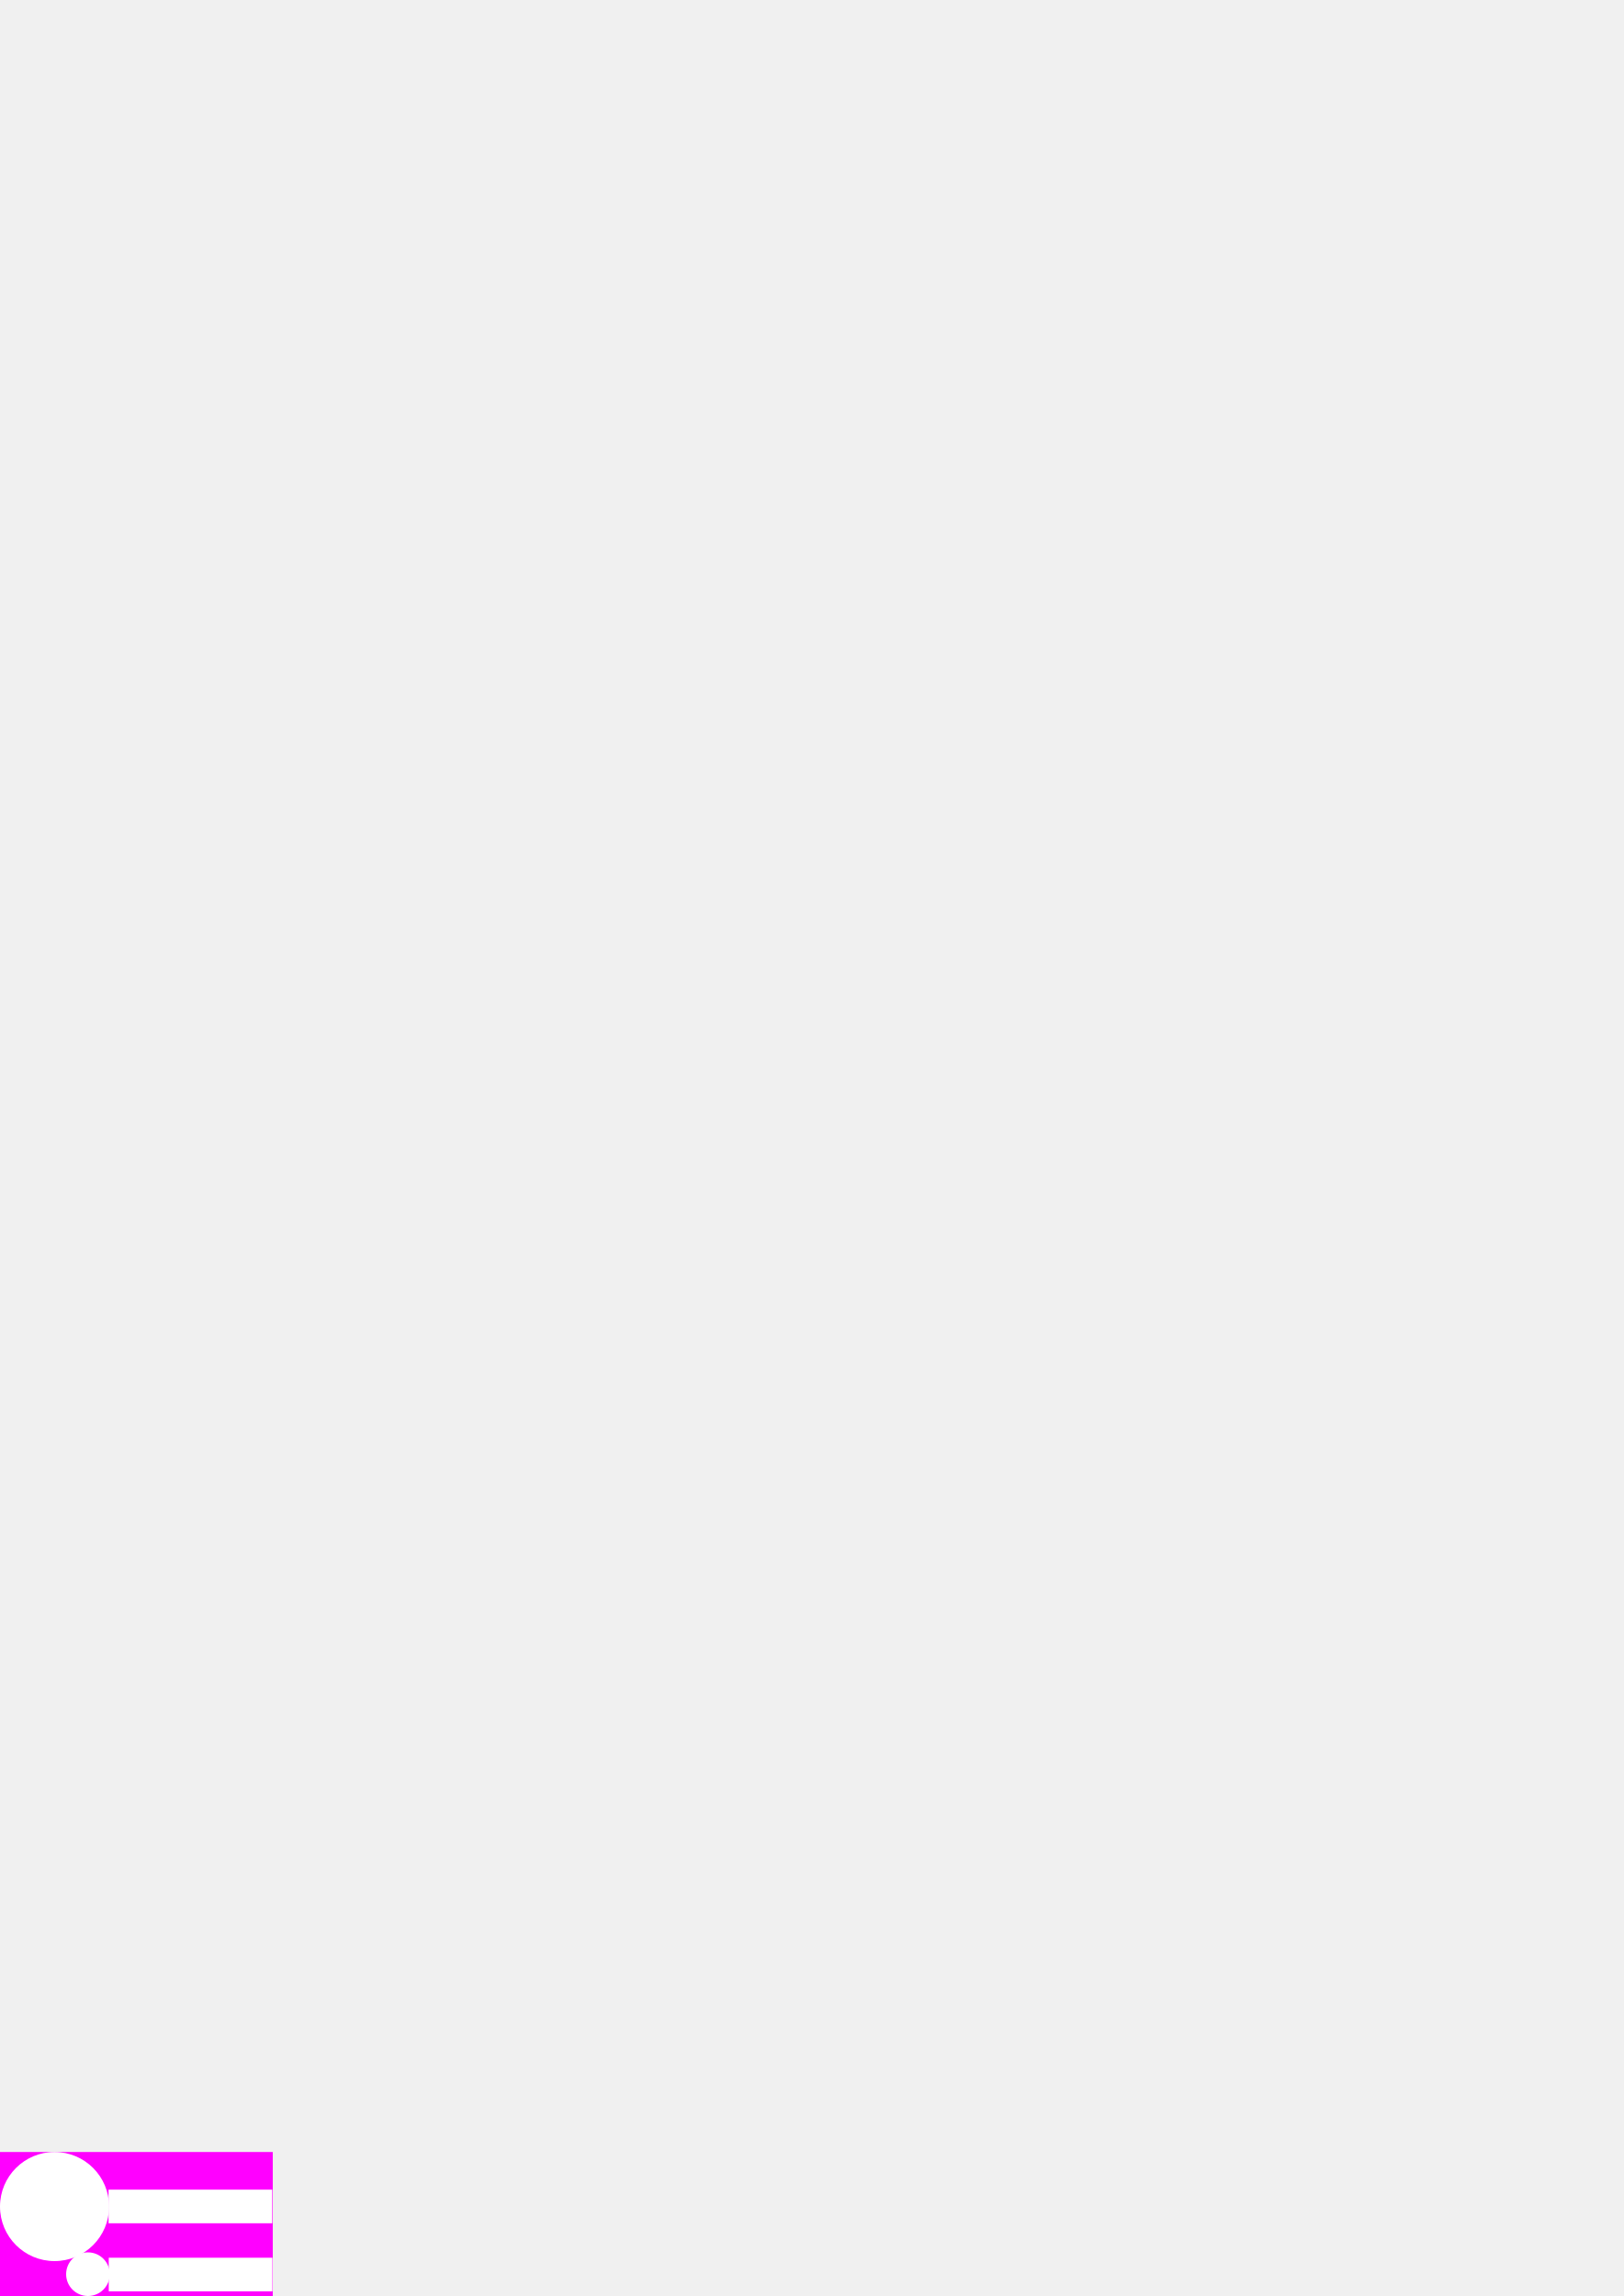
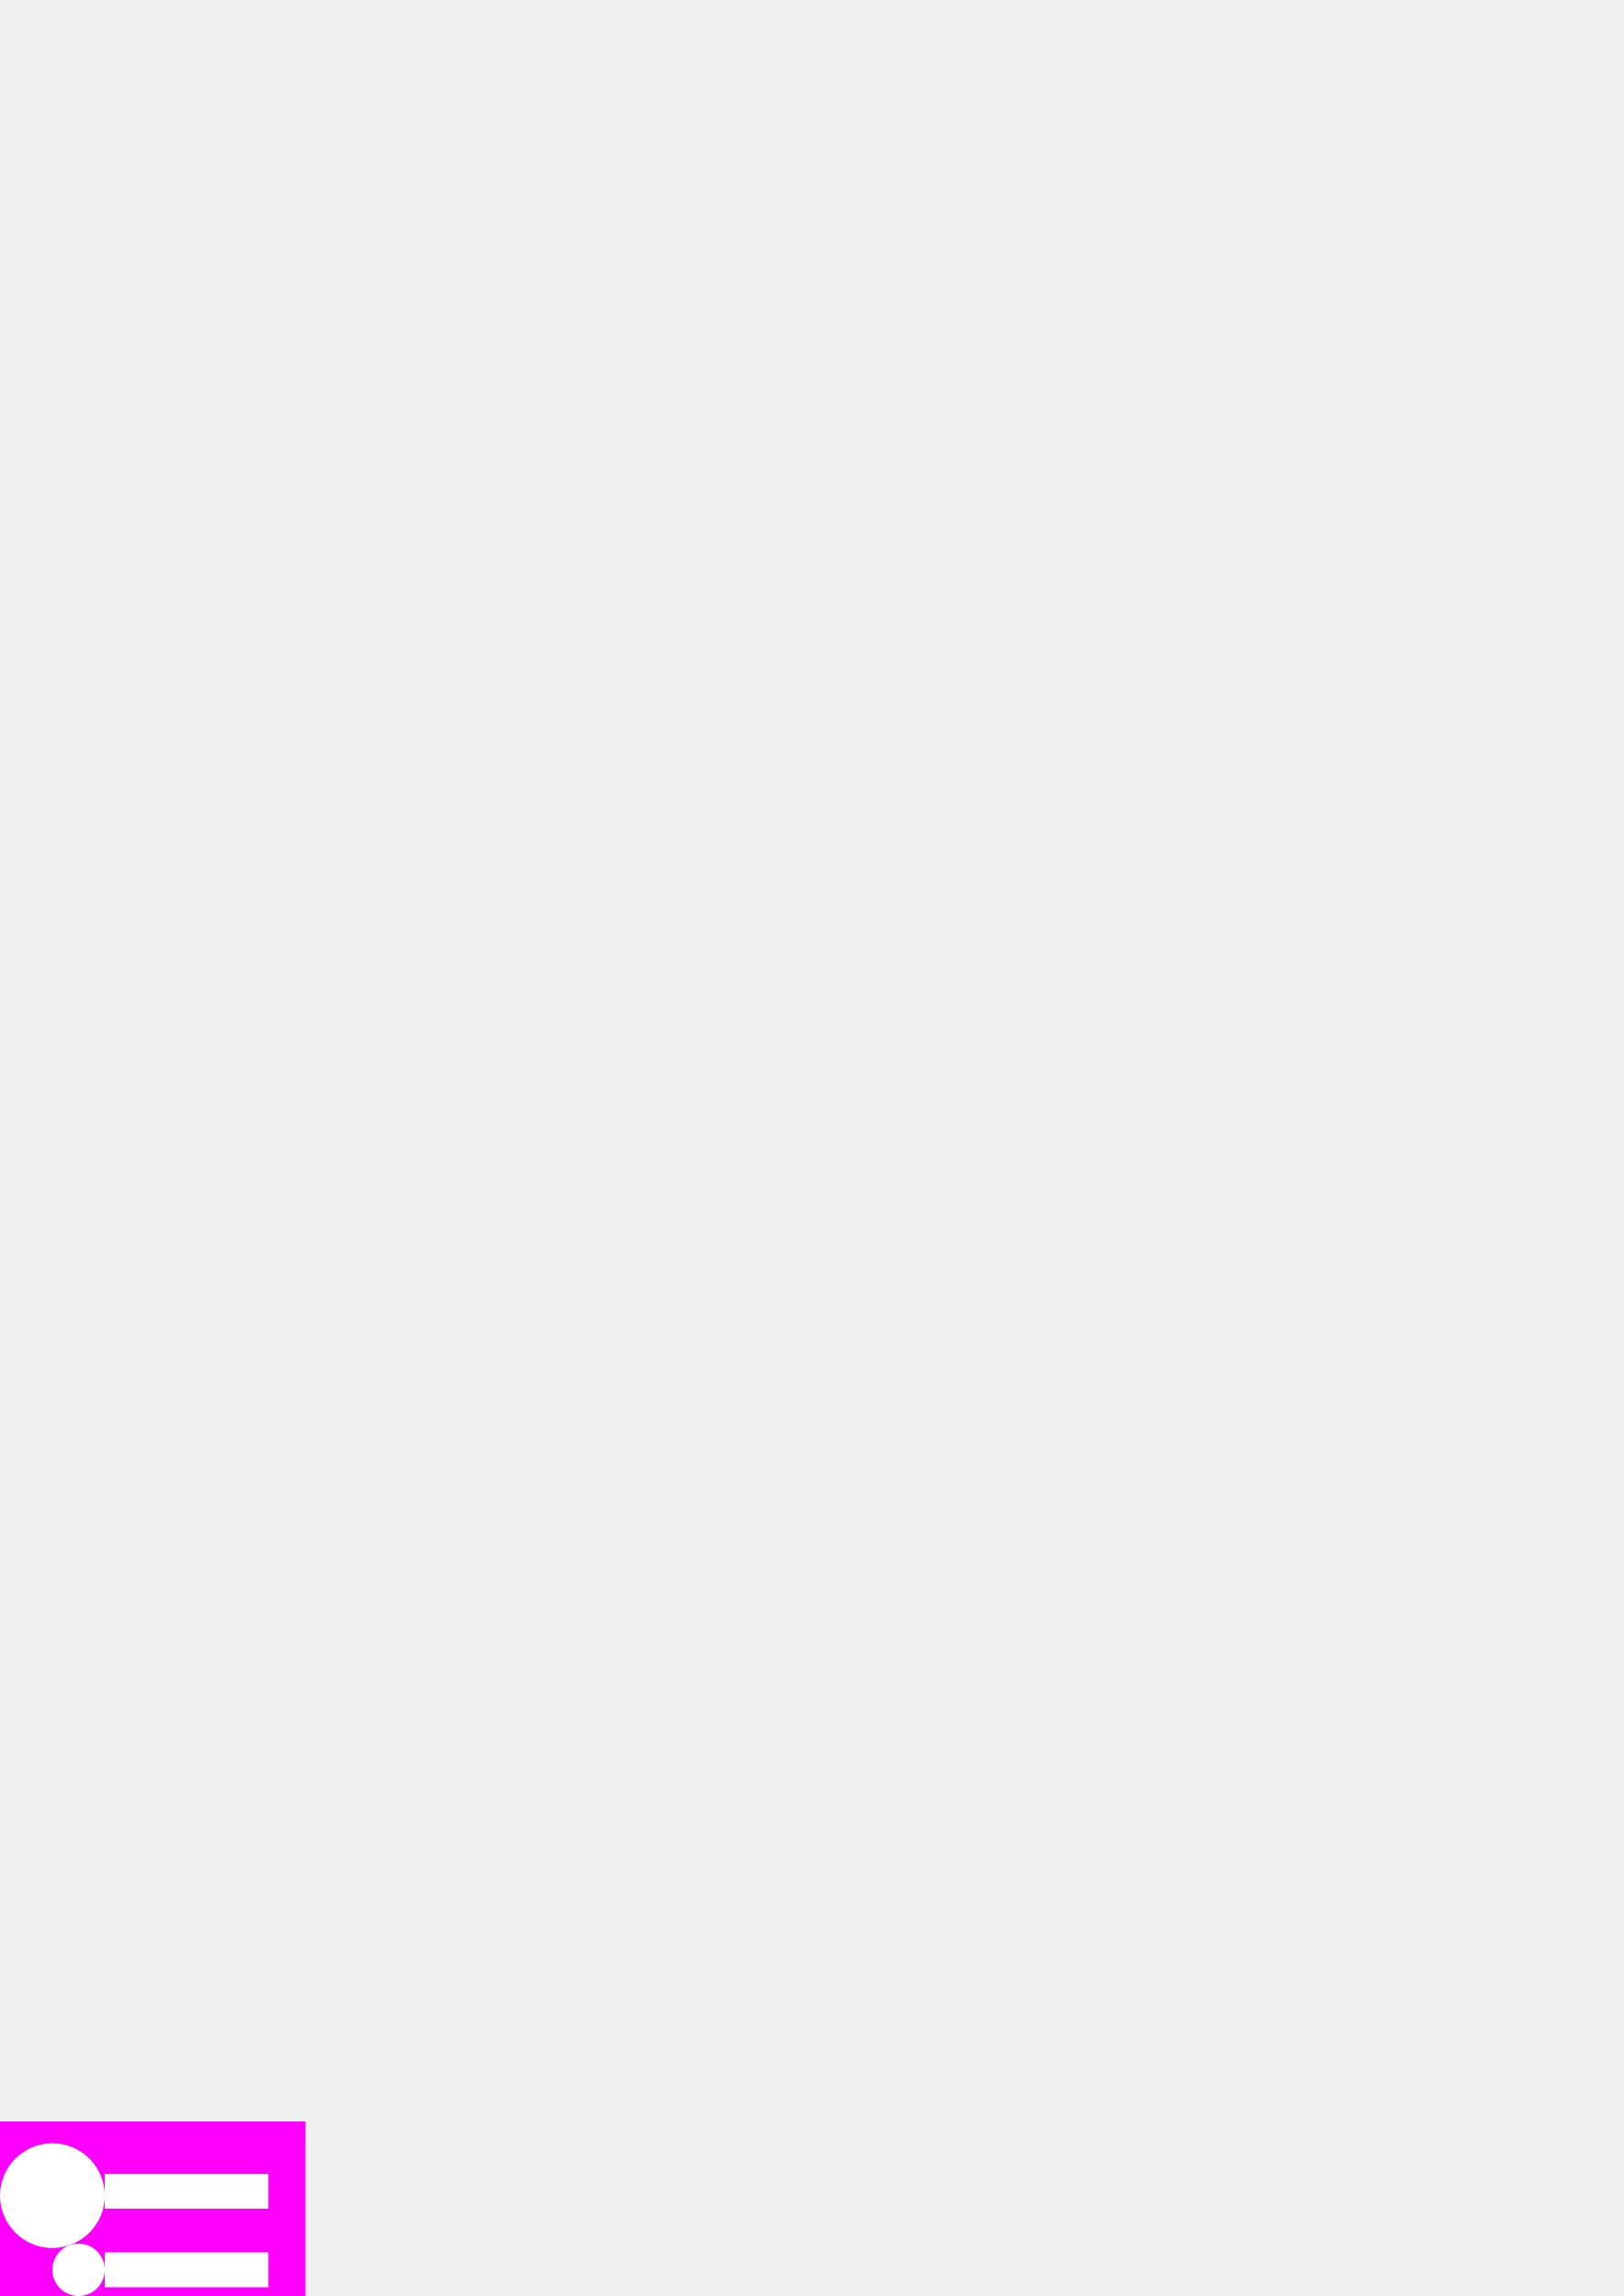
<svg xmlns="http://www.w3.org/2000/svg" width="744.094" height="1052.362" id="svg2" version="1.1">
  <defs id="defs4" />
  <g id="layer1" style="display:inline">
-     <rect style="fill:#ff00ff;stroke:none" id="rect4423" width="125" height="66" x="0" y="986.362" />
+     <rect style="fill:#ff00ff;stroke:none" id="rect4423" width="140" height="80" x="0" y="972.362" />
  </g>
-   <g id="layer3">
-     <path style="fill:#ffffff;stroke:none" id="SkillIcon1" d="m 46.214,1012.082 a 14.647,10.985 0 1 1 -29.294,0 14.647,10.985 0 1 1 29.294,0 z" transform="matrix(1.70681,0,0,2.275746,-28.87931,-1291.88)" />
-     <path style="fill:#ffffff;stroke:none" id="path4435" d="m 56.063,1042.766 a 7.955,6.819 0 1 1 -15.91,0 7.955,6.819 0 1 1 15.91,0 z" transform="matrix(1.257079,0,0,1.466592,-20.17161,-486.9496)" />
-     <rect style="fill:#ffffff;stroke:none" id="rect4437" width="75" height="15.405" x="49.75" y="1003.622" />
-     <rect style="fill:#ffffff;stroke:none" id="rect4437-0" width="75" height="15.405" x="49.838" y="1034.82" />
+   <g id="layer3" style="display:inline">
+     <path style="fill:#ffffff;stroke:none" id="SkillIcon1" d="m 46.214,1012.082 a 14.647,10.985 0 1 1 -29.294,0 14.647,10.985 0 1 1 29.294,0 z" transform="matrix(1.638537,0,0,2.184716,-27.72414,-1204.75)" />
+     <path style="fill:#ffffff;stroke:none" id="path4435" d="m 56.063,1042.766 a 7.955,6.819 0 1 1 -15.91,0 7.955,6.819 0 1 1 15.91,0 z" transform="matrix(1.508495,0,0,1.75991,-36.57143,-794.8119)" />
+     <rect style="fill:#ffffff;stroke:none" id="rect4437" width="75" height="16" x="48" y="996.362" />
+     <rect style="fill:#ffffff;stroke:none" id="rect4437-0" width="75" height="16" x="48" y="1032.362" />
  </g>
</svg>
